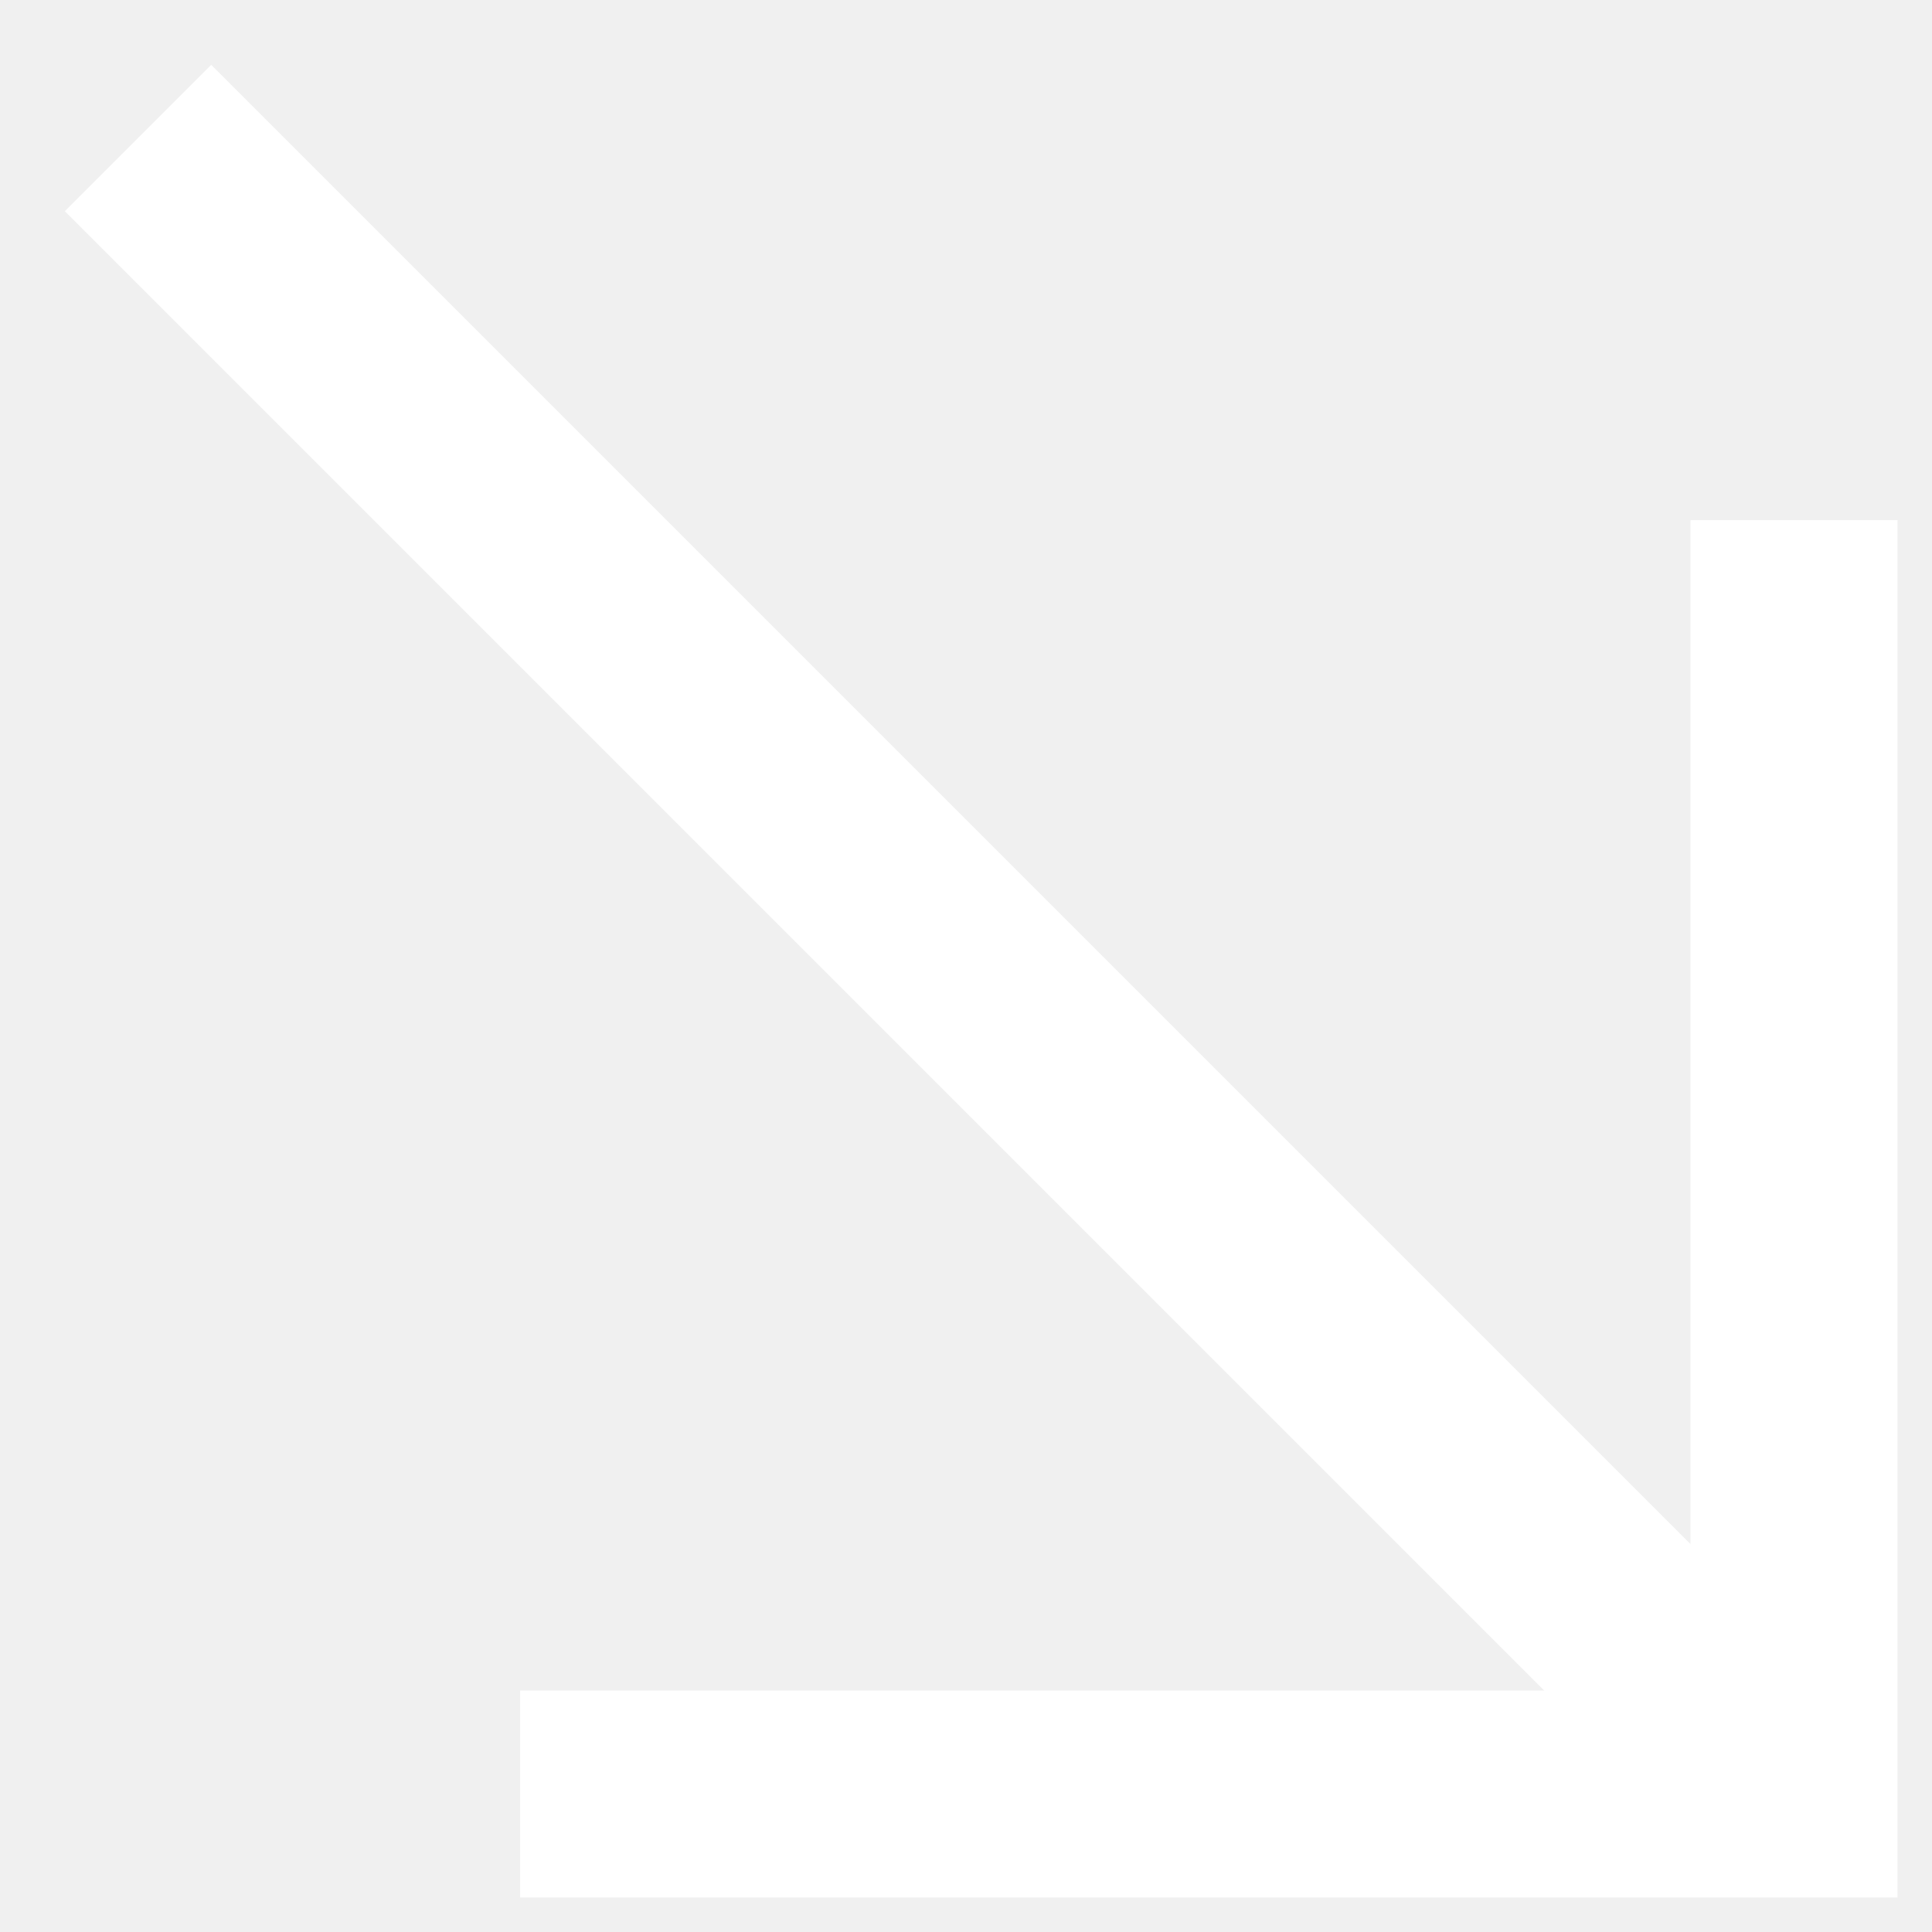
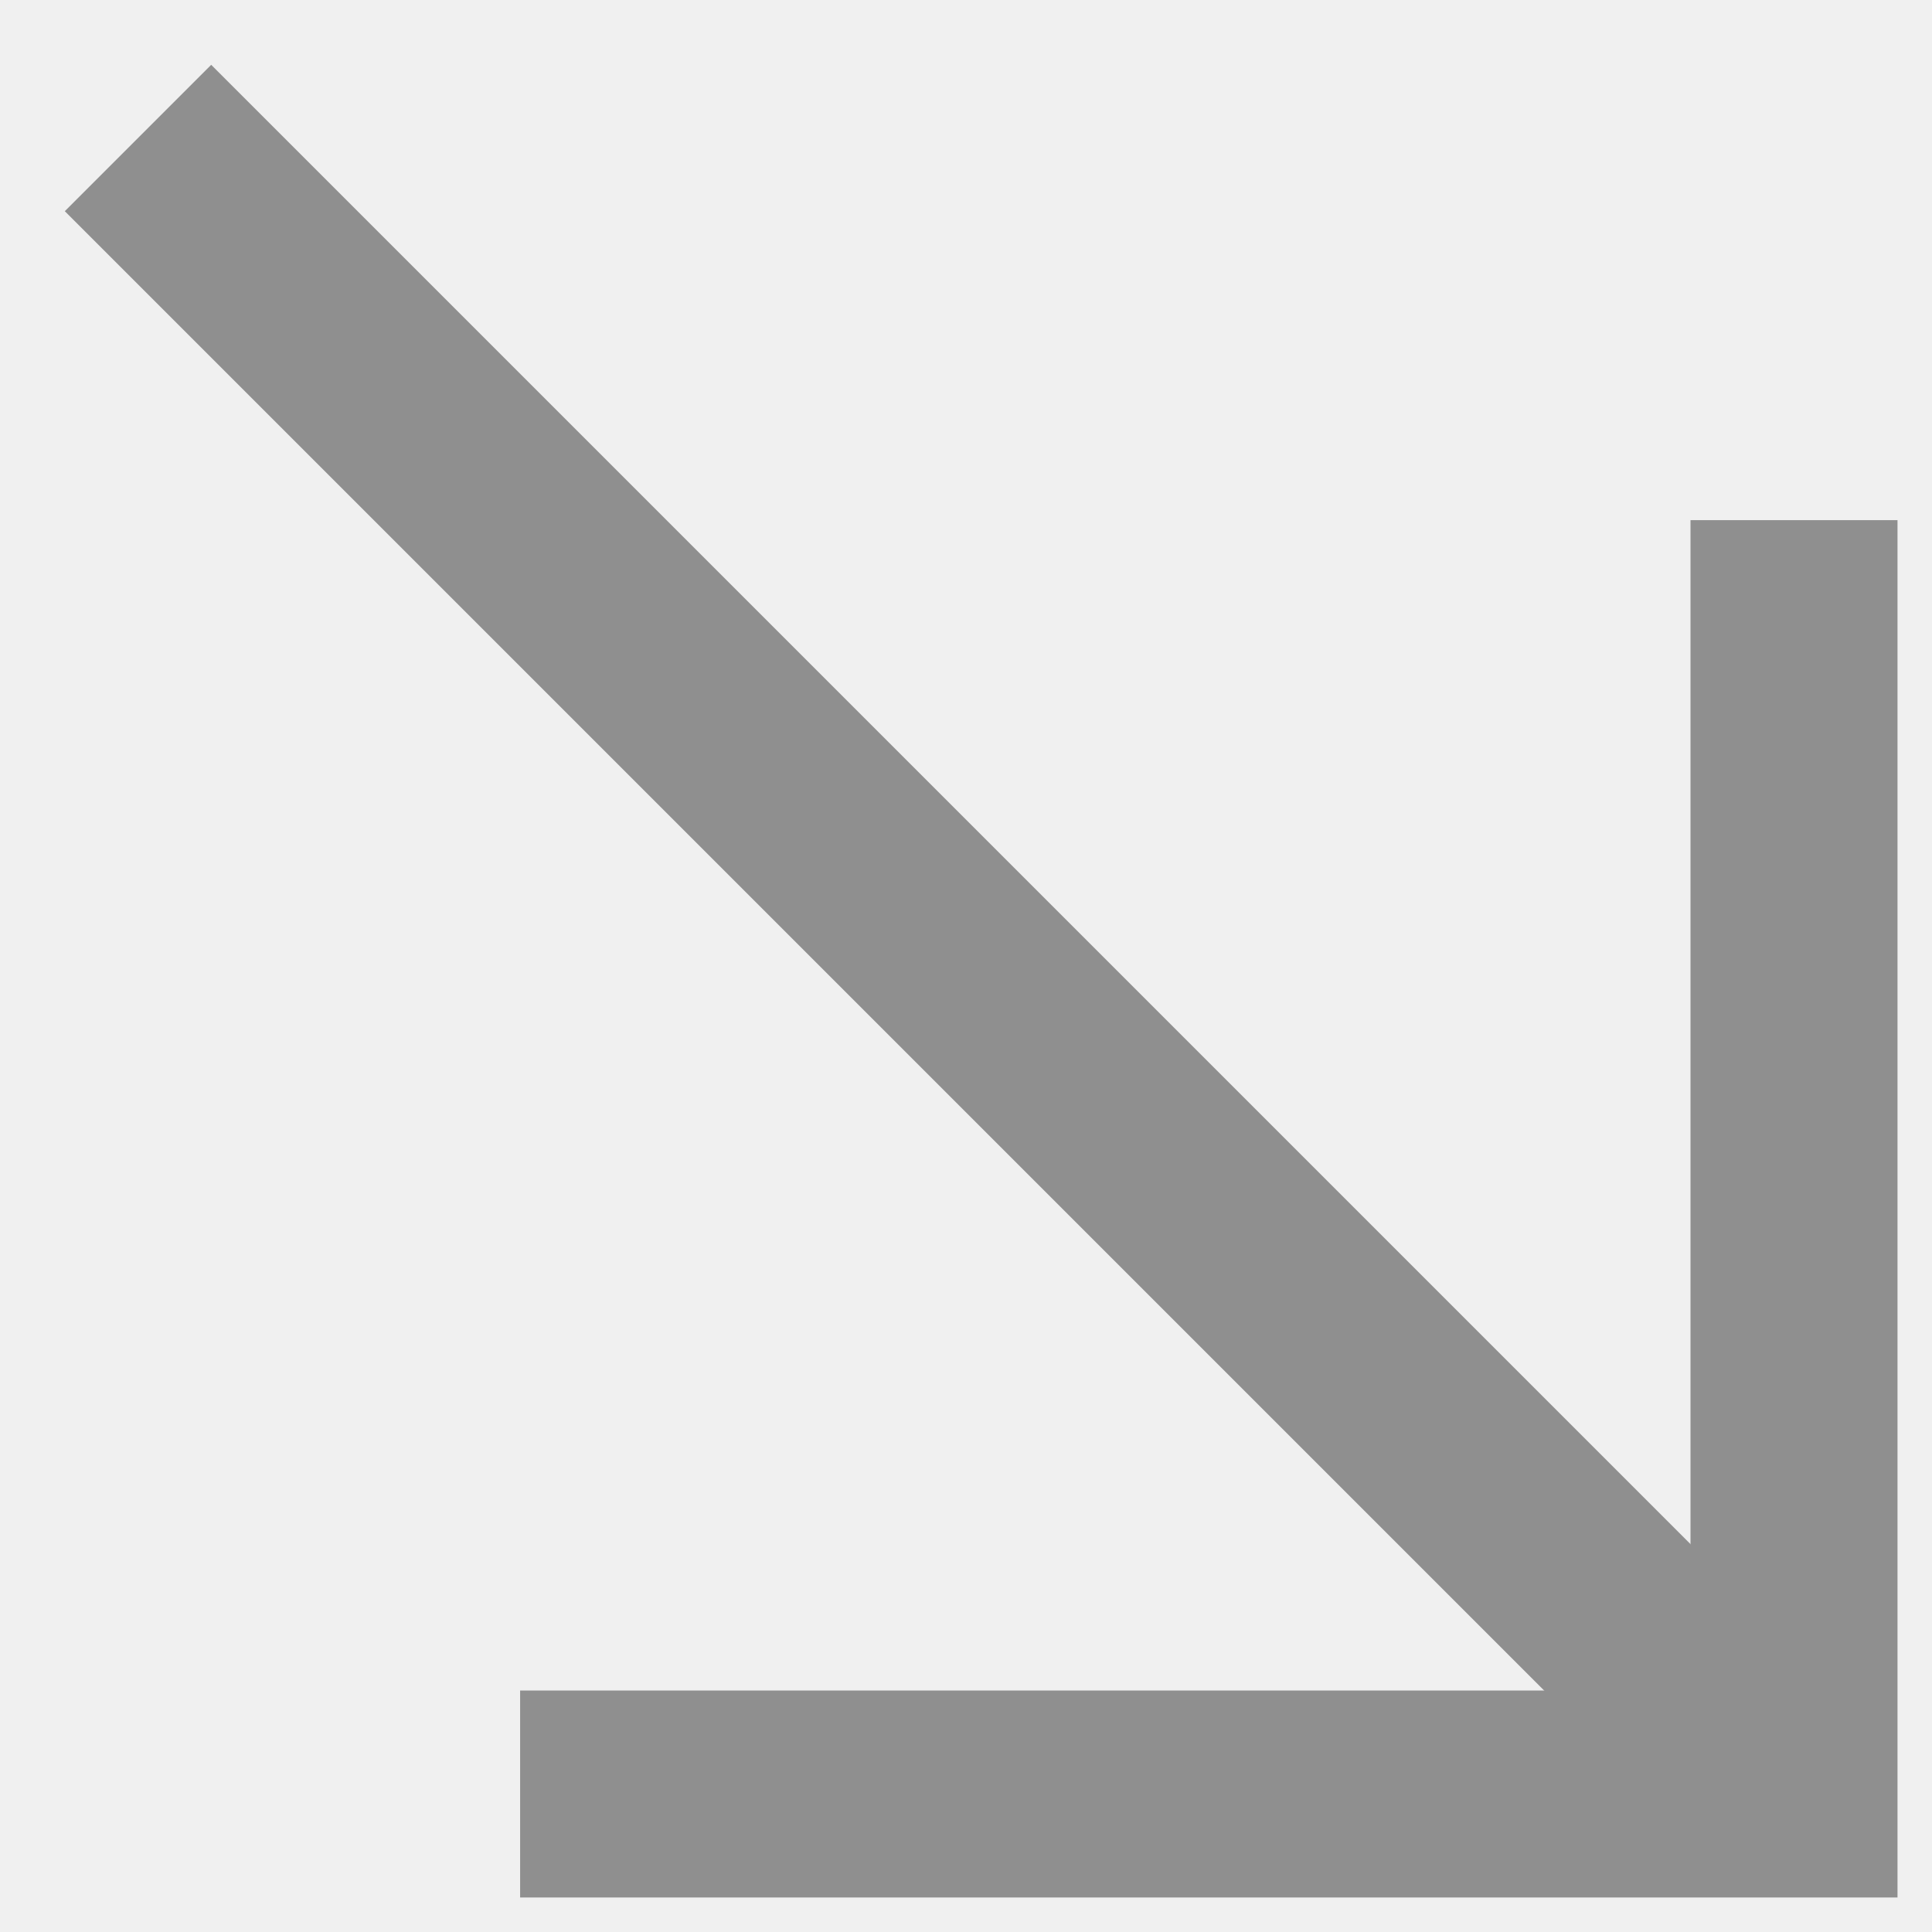
<svg xmlns="http://www.w3.org/2000/svg" width="14px" height="14px" viewBox="0 0 14 14" version="1.1">
  <g id="Page-1" stroke="none" stroke-width="1" fill="none" fill-rule="evenodd">
-     <g id="Artboard" transform="translate(-1019, -279)" stroke="#FFFFFF" stroke-width="1.5">
+     <g id="Artboard" transform="translate(-1019, -279)" stroke="#8f8f8f" stroke-width="1.5">
      <g id="arrow-up-right" transform="translate(1026, 286) rotate(90) translate(-1026, -286) translate(1020, 280)">
        <polyline id="Path" points="2.769 0 12 0 12 9.231" />
        <line x1="12" y1="0" x2="0" y2="12" id="Path" />
      </g>
    </g>
  </g>
</svg>
